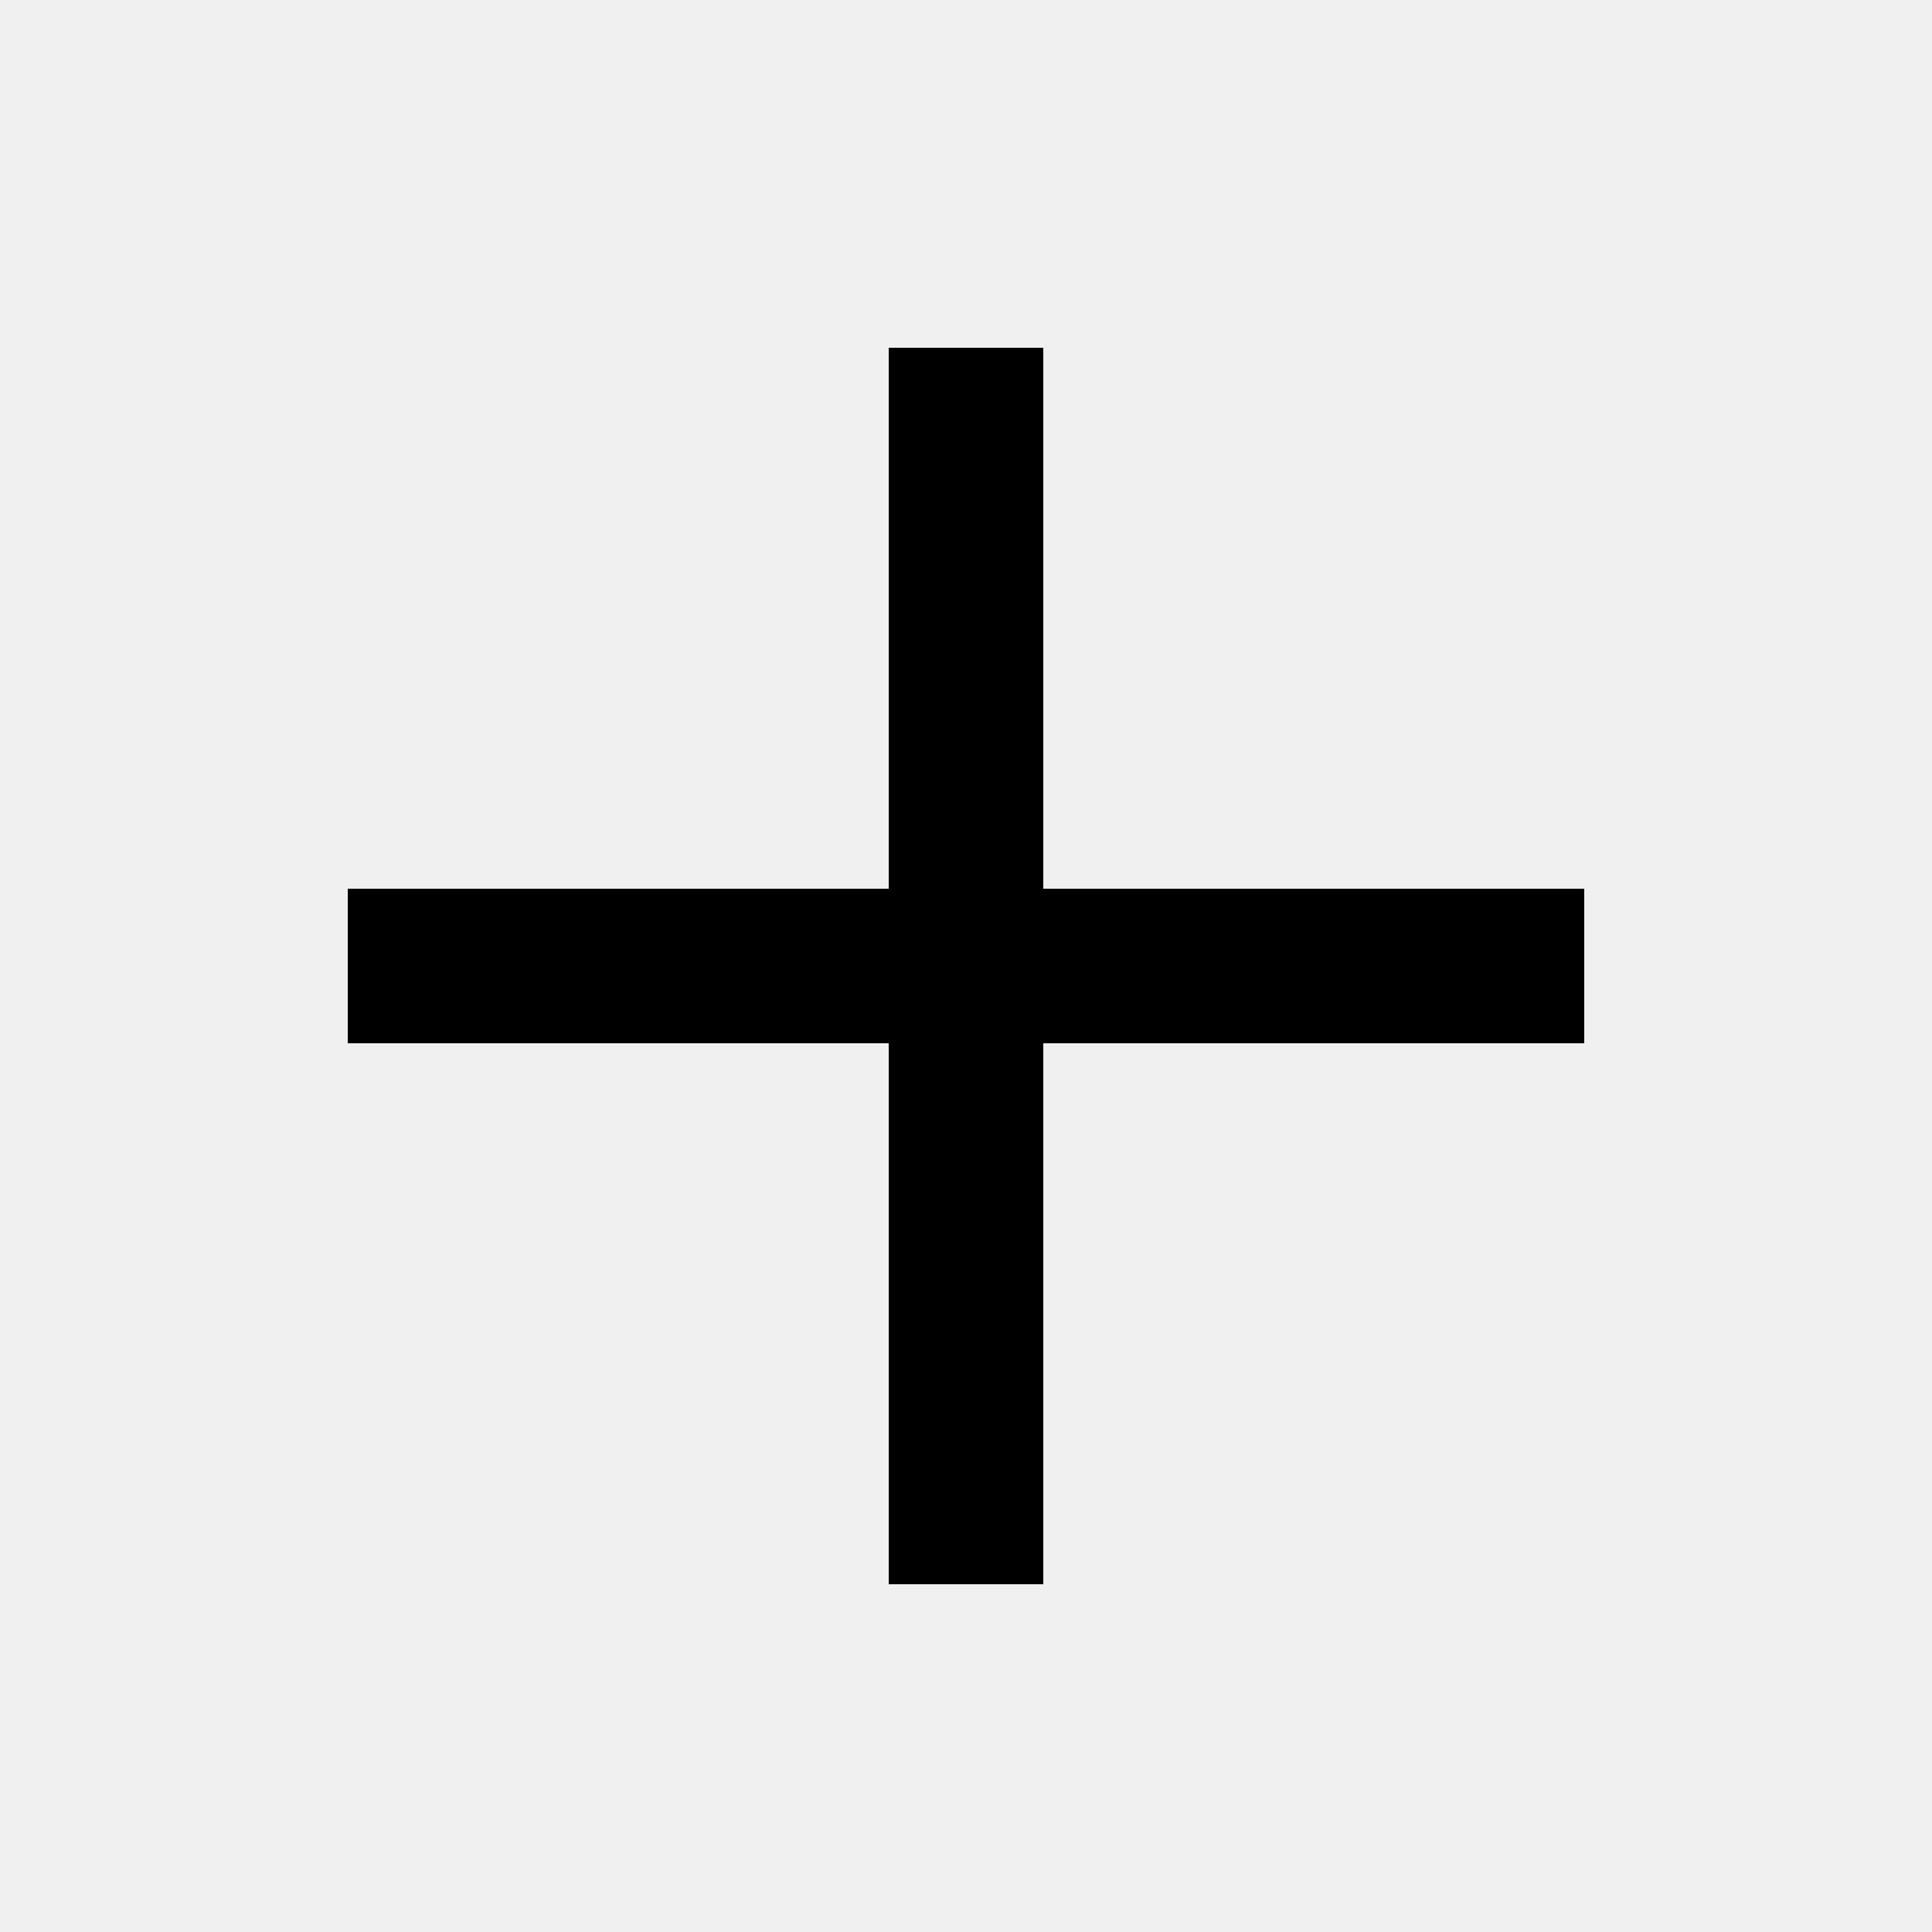
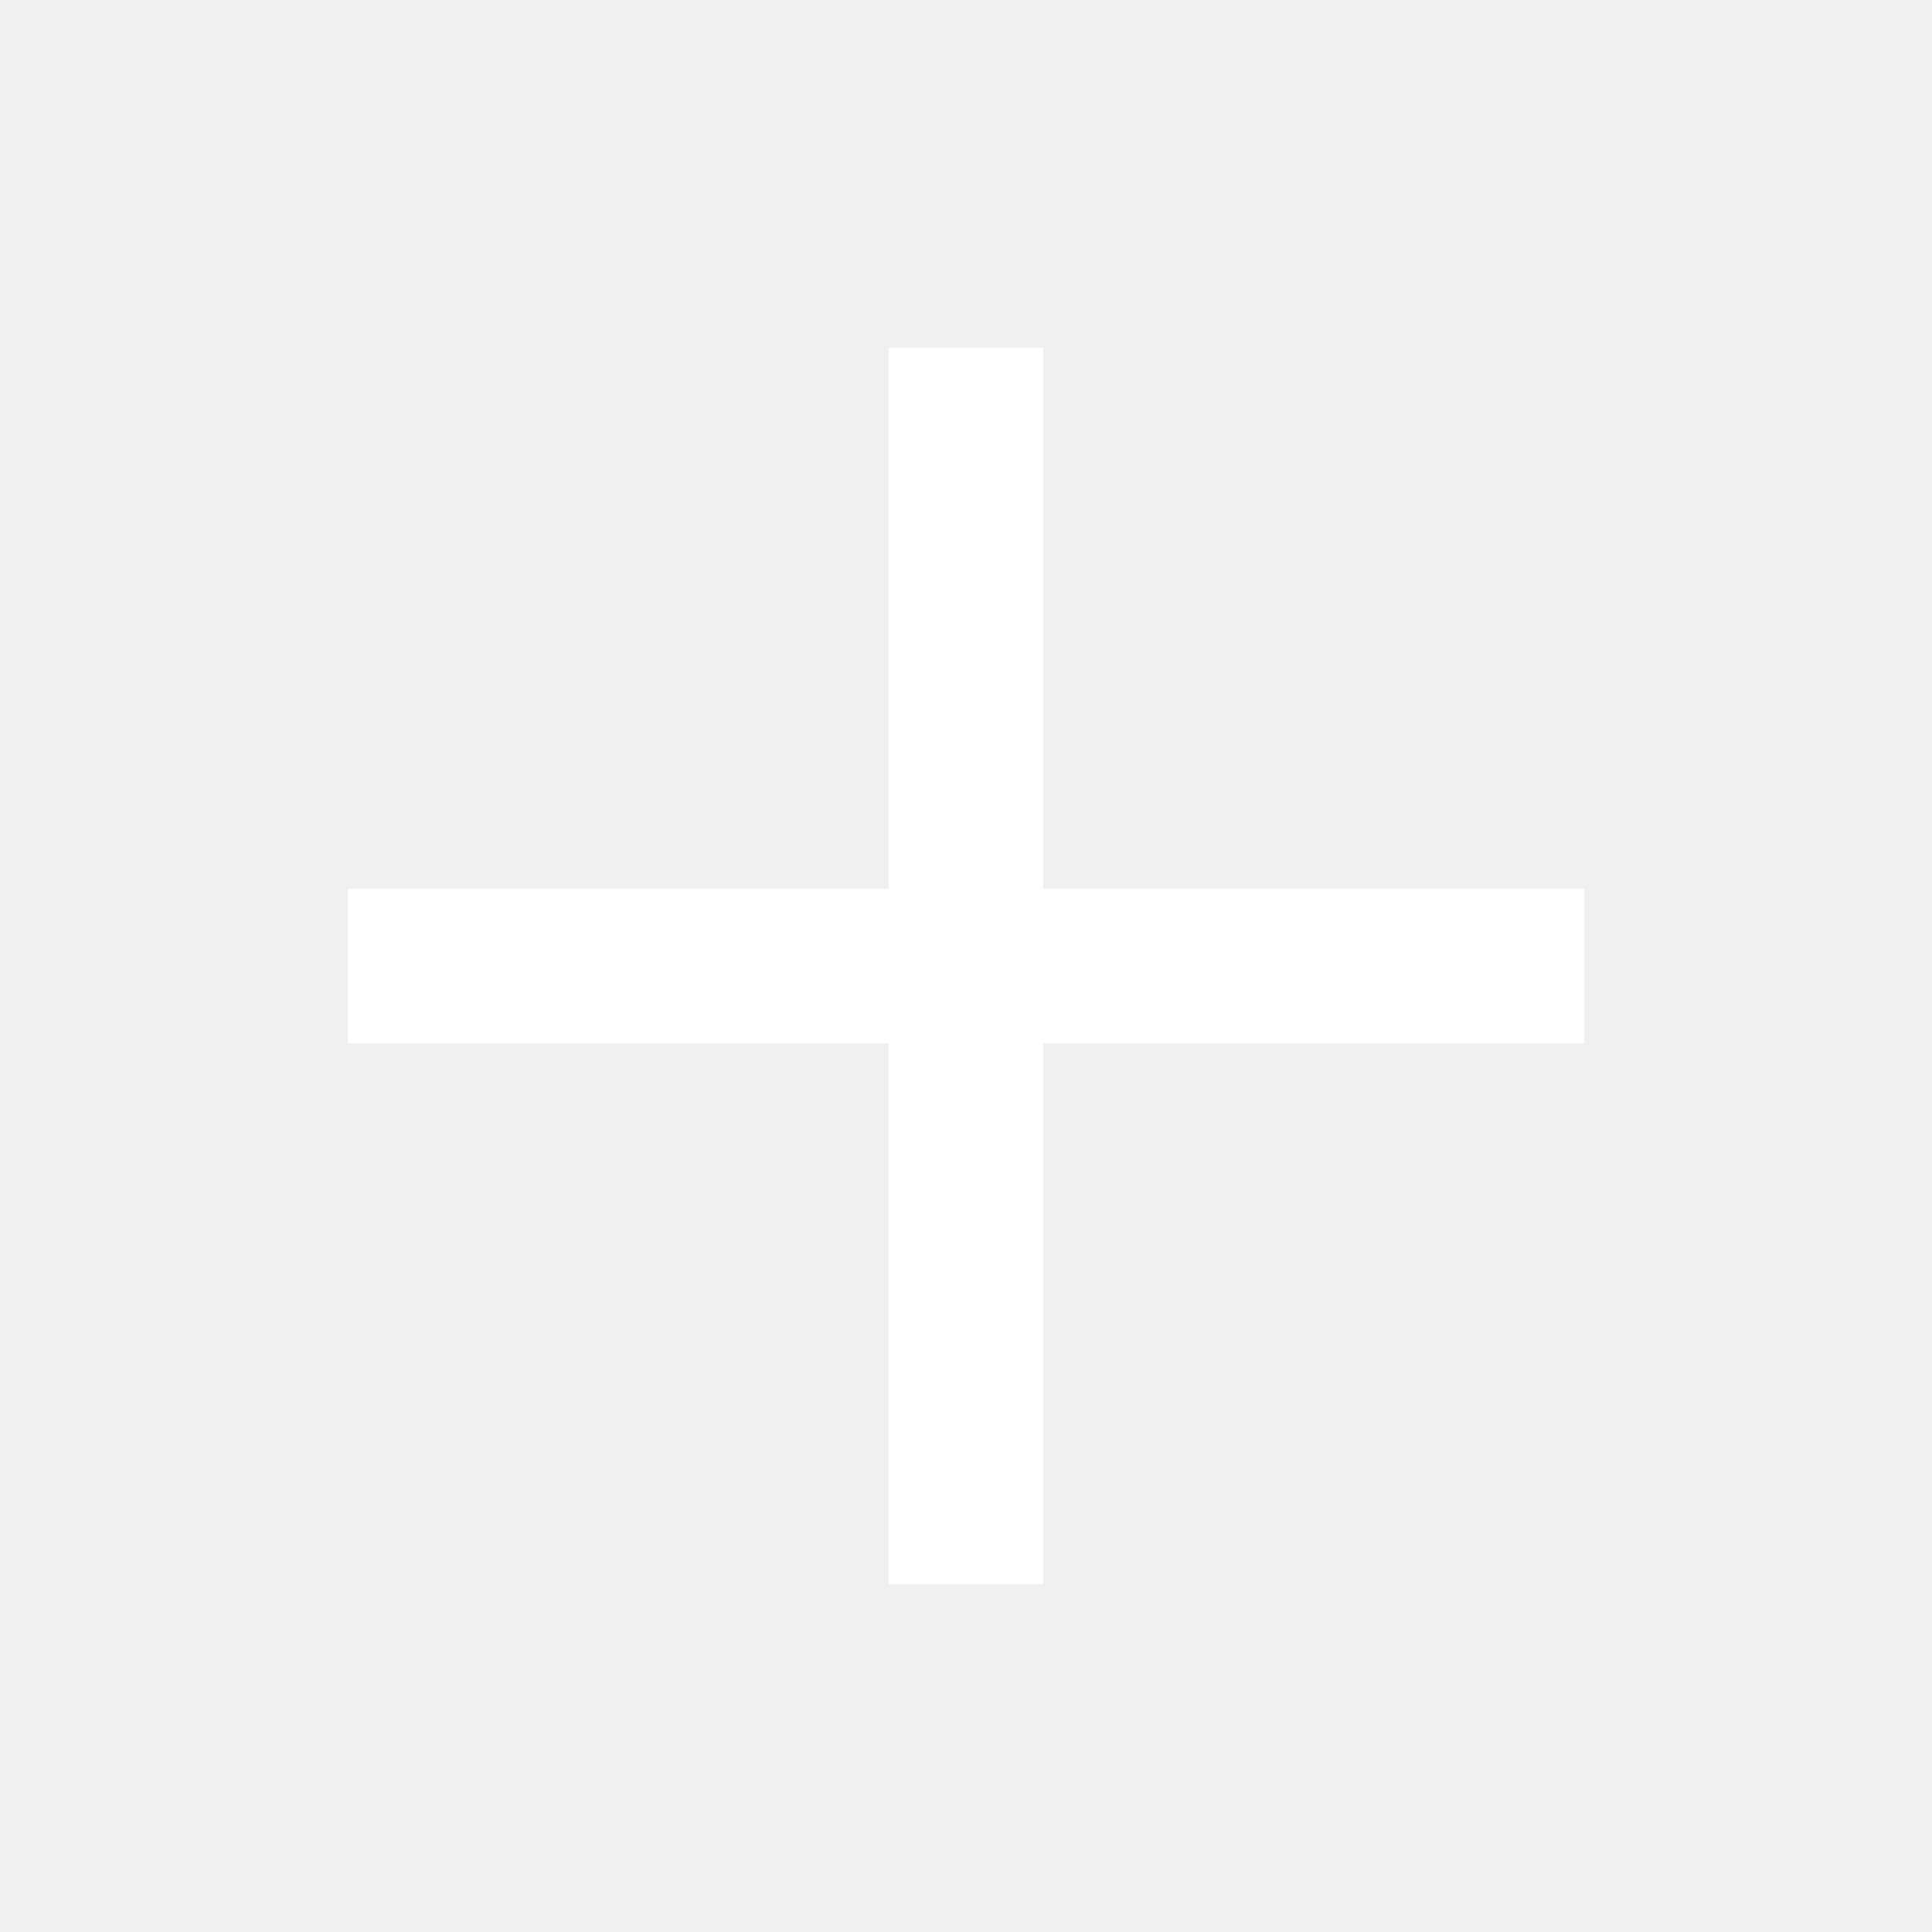
<svg xmlns="http://www.w3.org/2000/svg" enable-background="new 0 0 50 50" height="50px" id="Layer_1" version="1.1" viewBox="0 0 50 50" width="50px" xml:space="preserve">
  <rect fill="none" height="50" width="50" />
-   <line fill="none" stroke="#000000" stroke-miterlimit="10" stroke-width="4" x1="9" x2="41" y1="25" y2="25" />
-   <line fill="none" stroke="#000000" stroke-miterlimit="10" stroke-width="4" x1="25" x2="25" y1="9" y2="41" />
+   <line fill="none" stroke="#fff" stroke-miterlimit="10" stroke-width="4" x1="9" x2="41" y1="25" y2="25" />
+   <line fill="none" stroke="#fff" stroke-miterlimit="10" stroke-width="4" x1="25" x2="25" y1="9" y2="41" />
</svg>
